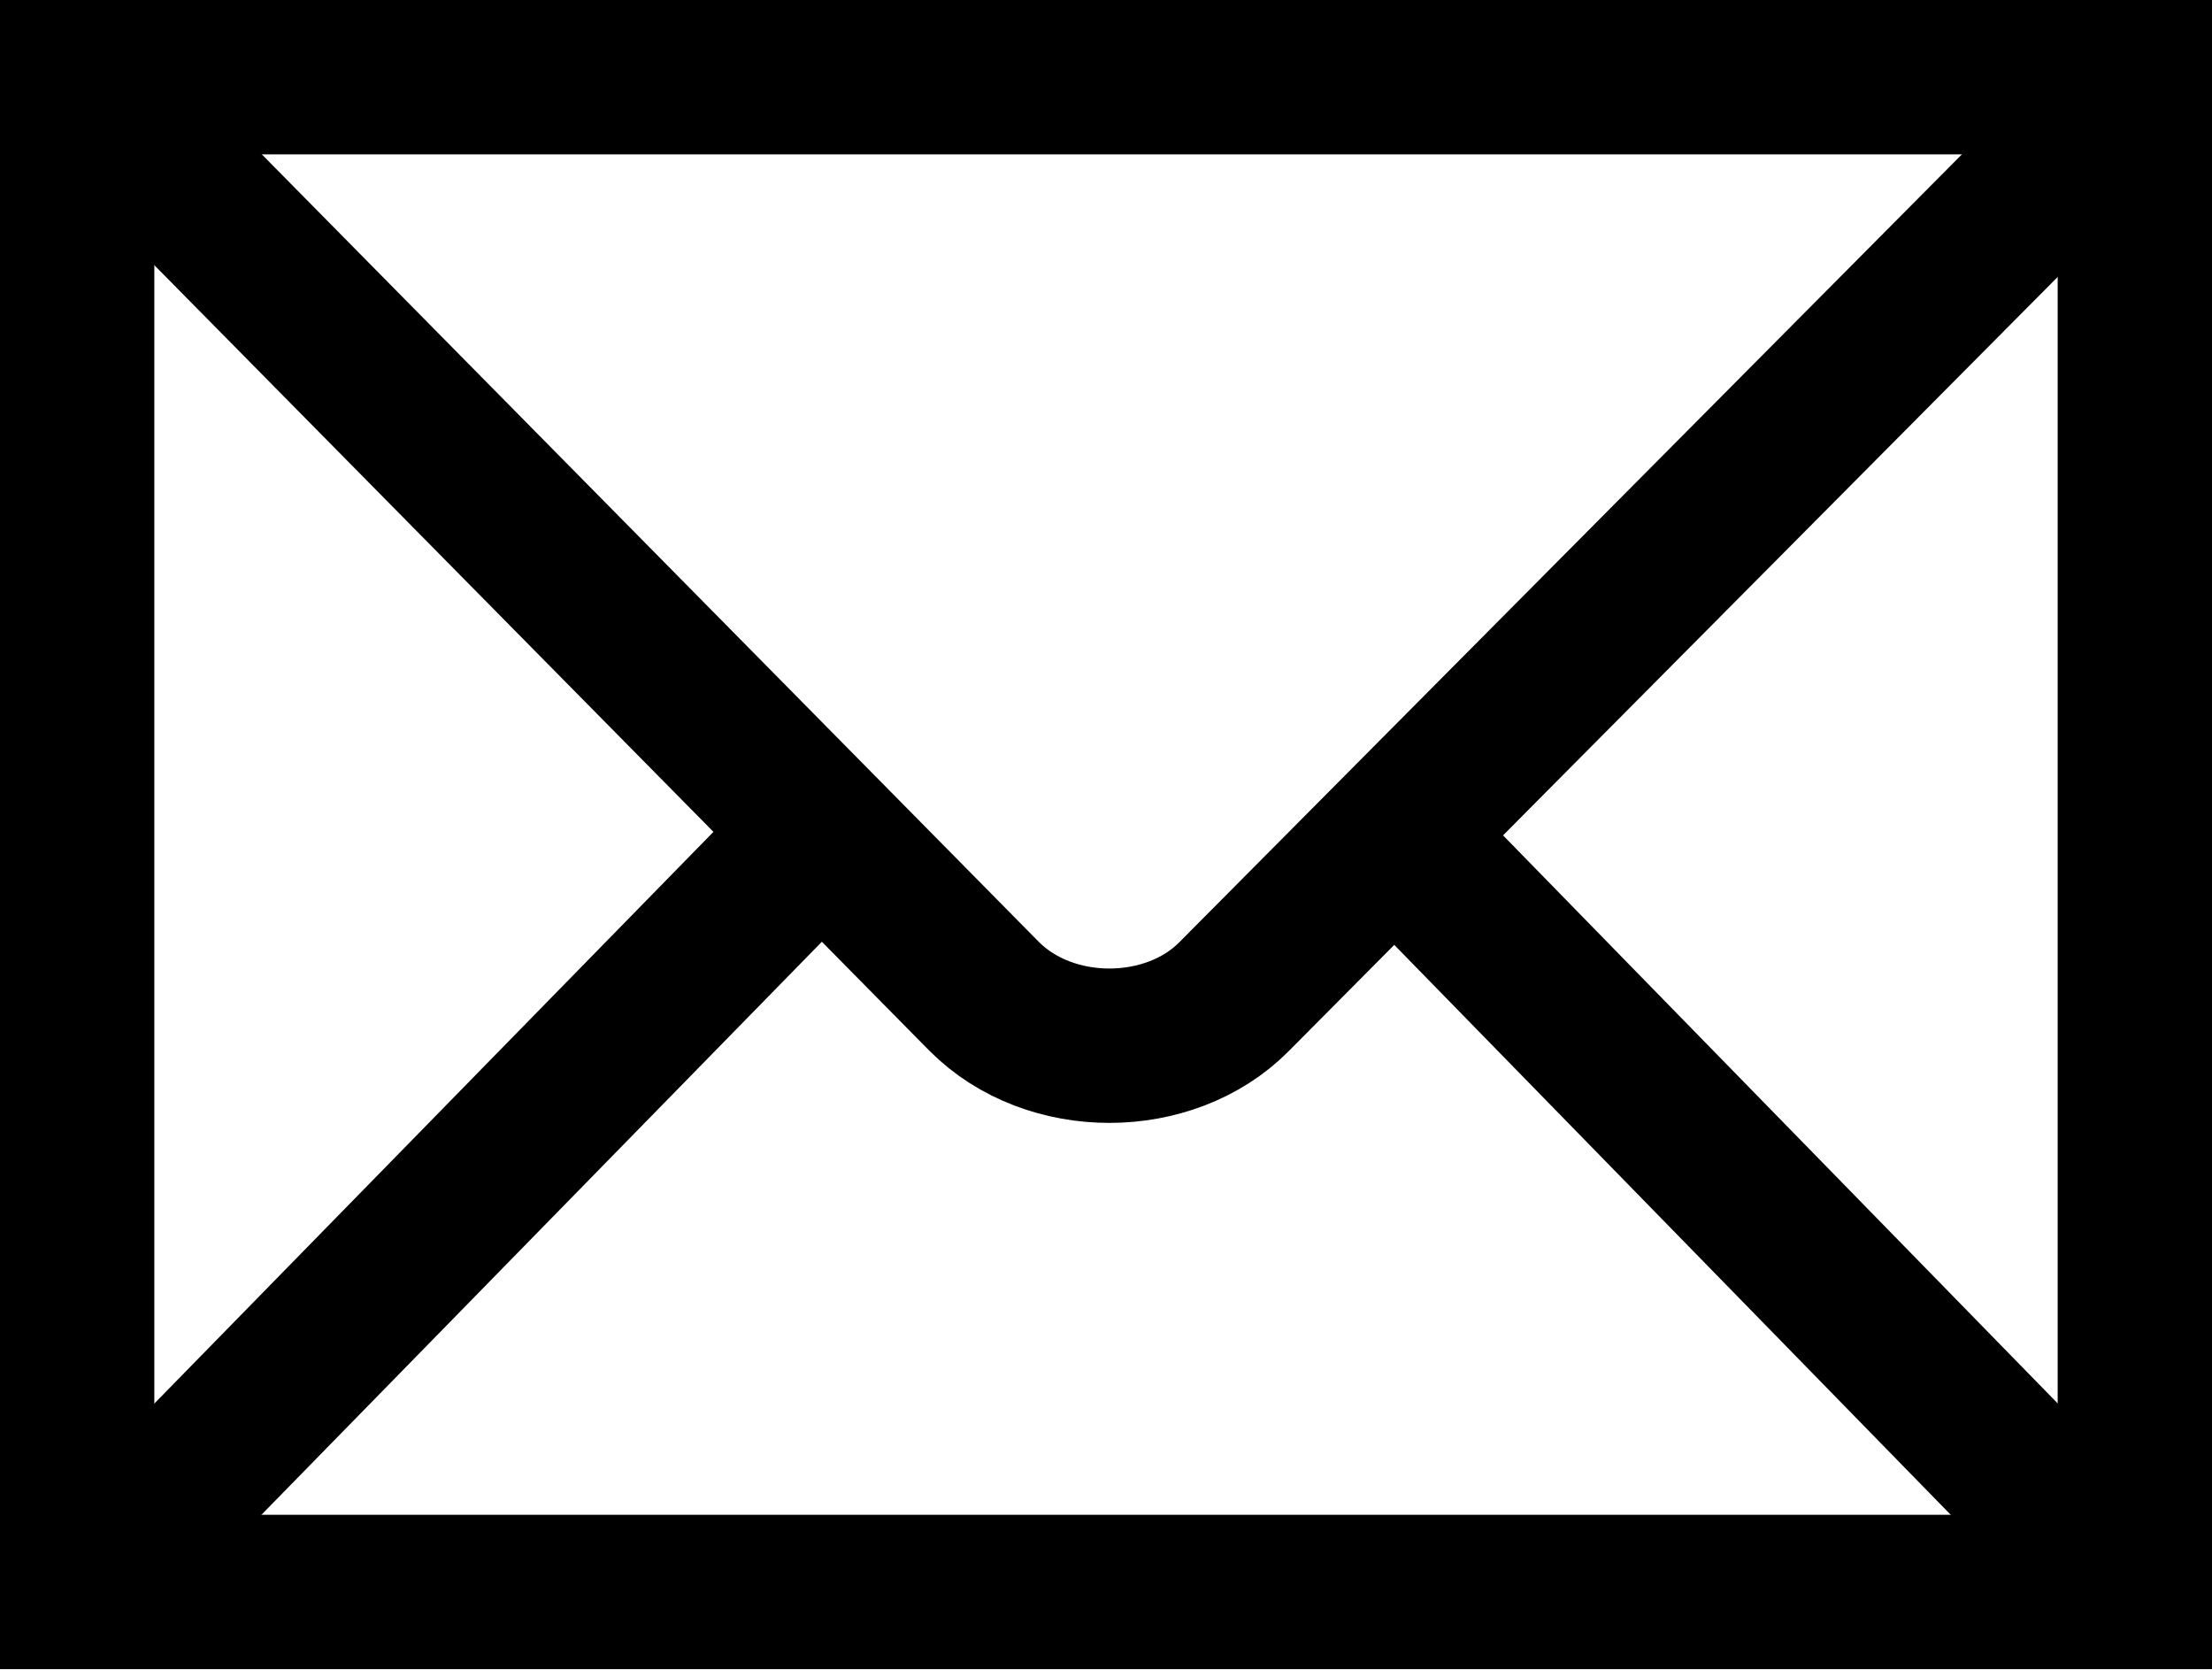
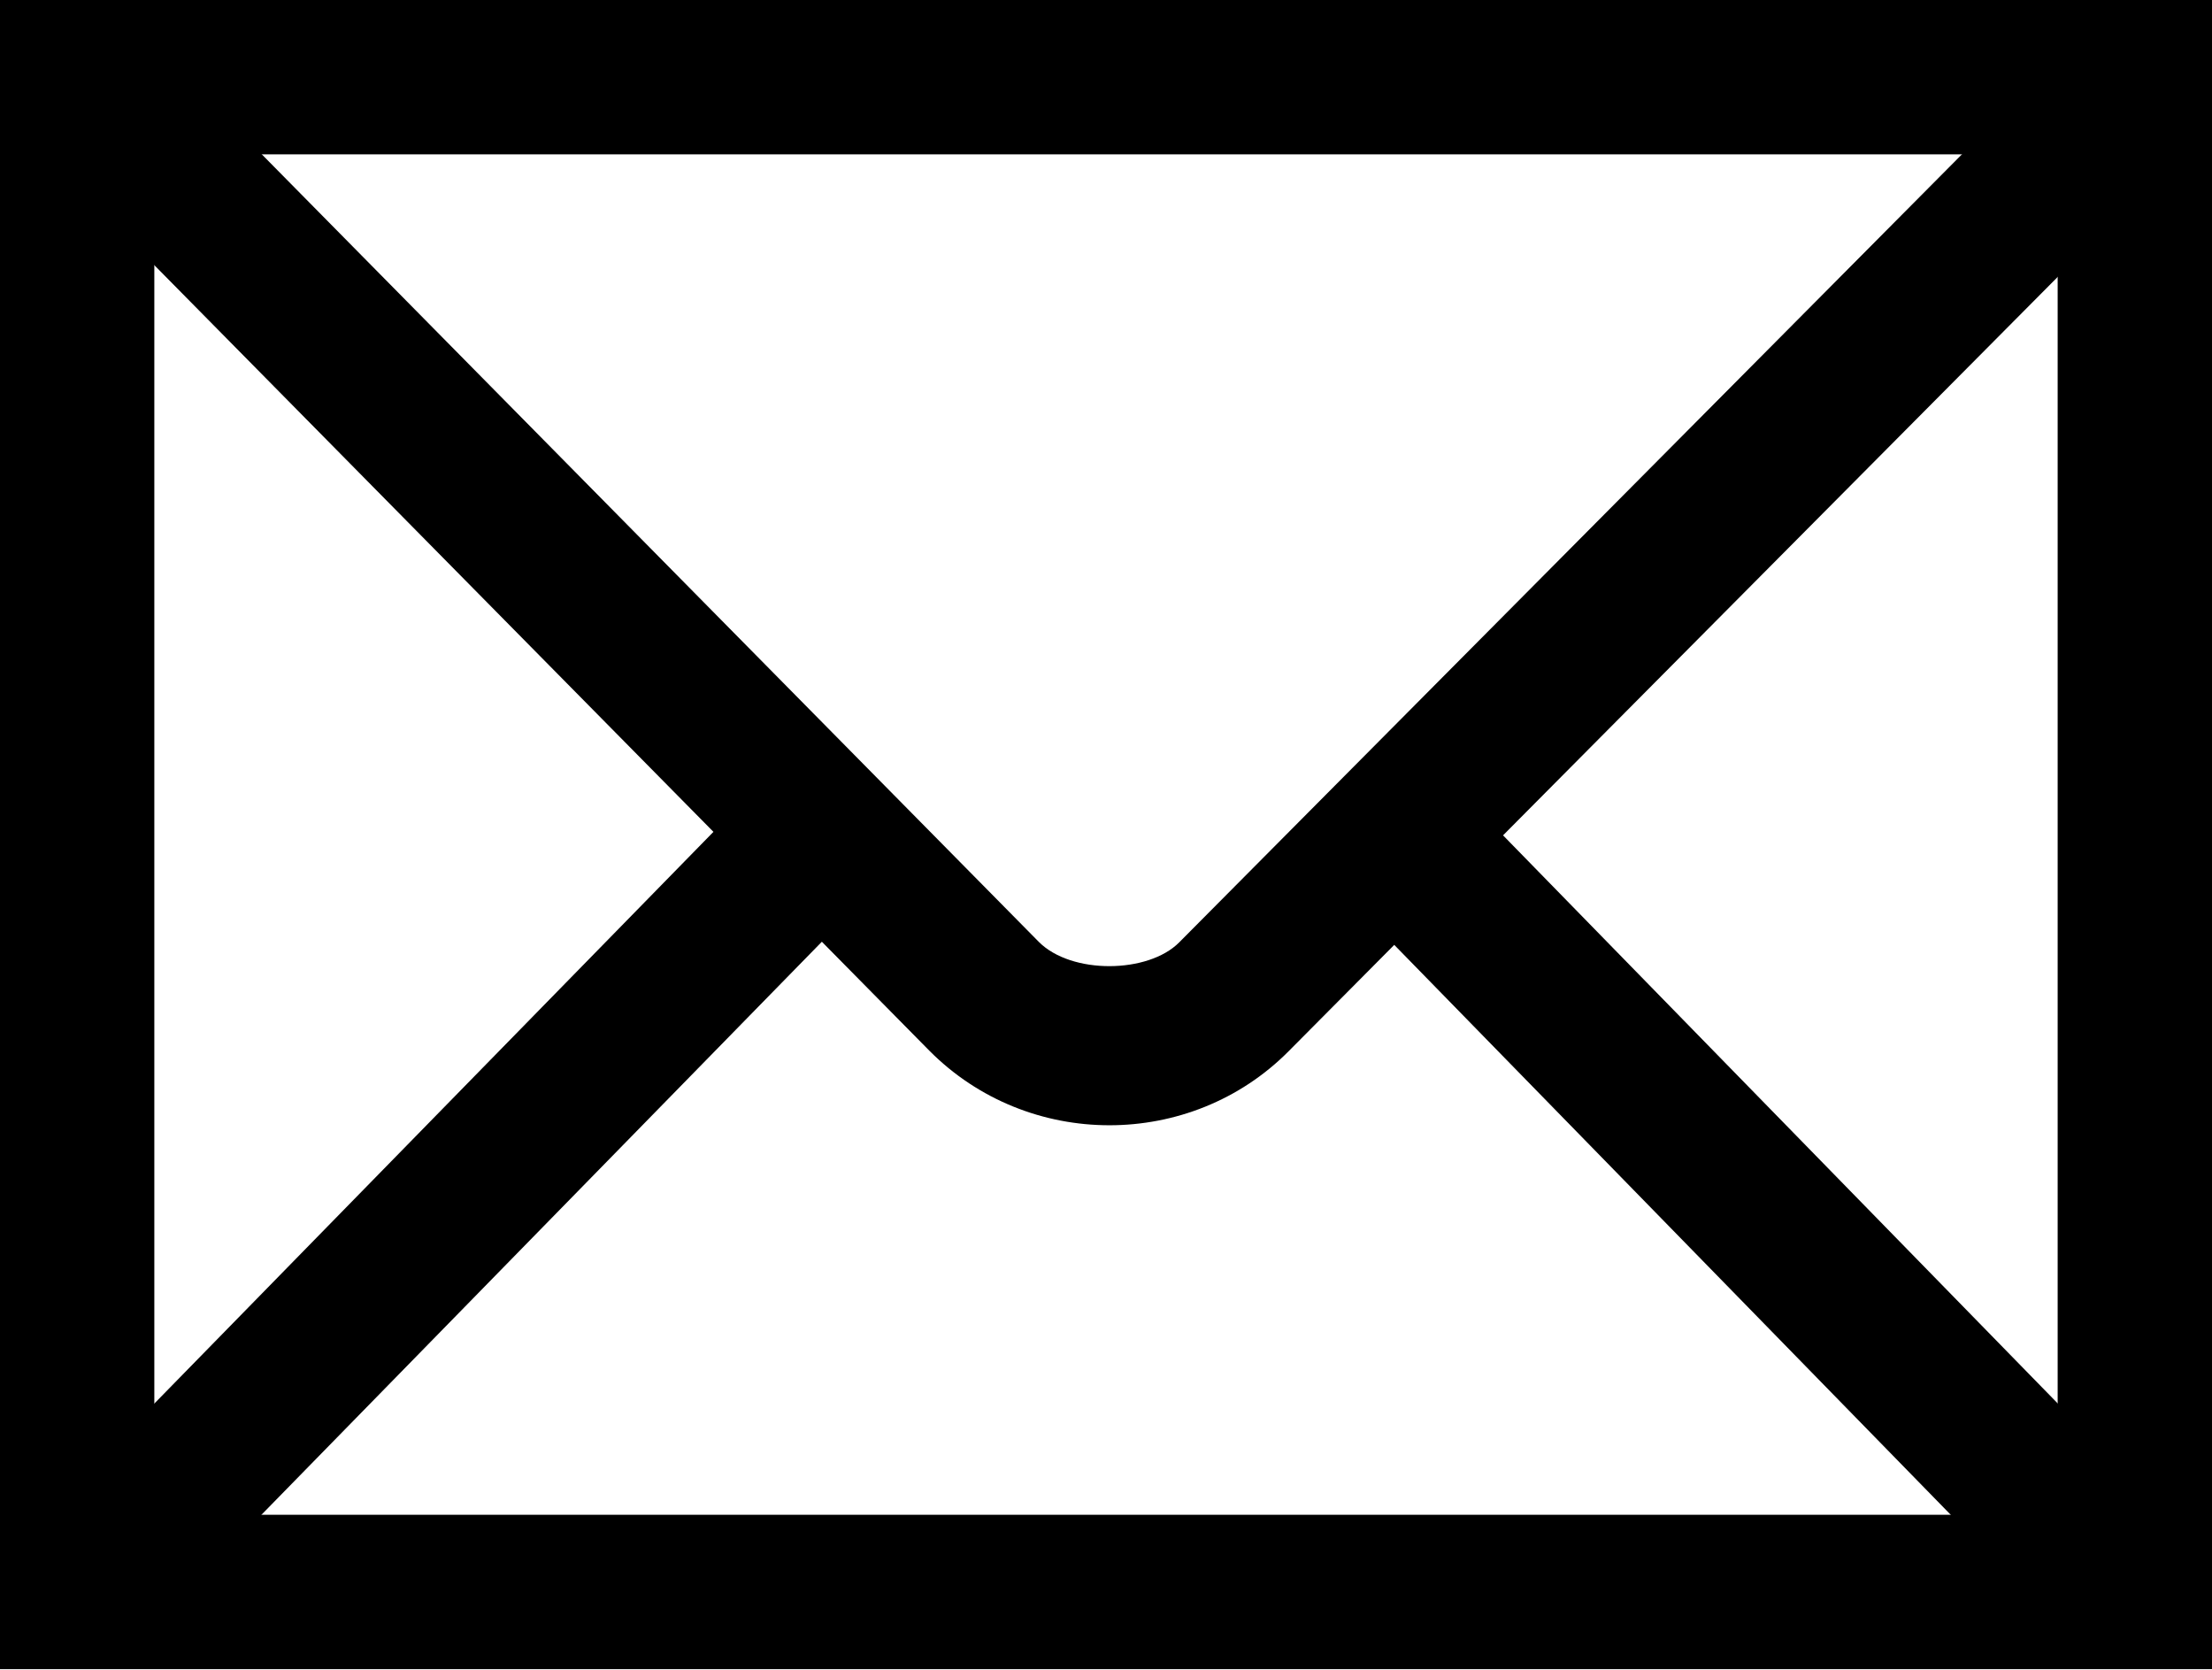
<svg xmlns="http://www.w3.org/2000/svg" height="331.469" version="1.0" width="439.371">
-   <g fill="none" stroke="#000" stroke-width="30.655">
-     <path d="M424.043 316.141V15.327H15.327v300.814h408.716z" />
-     <path d="M19.13 19.16l176.32 178.668c13.069 13.17 36.85 13.014 49.643.12L421.29 20.598M25.184 306.236L160.28 168.13m252.357 136.514l-131.453-134.6" />
+   <g stroke="none" stroke-width="30.655" color="#000" font-weight="400" font-family="sans-serif">
+     <path style="line-height:normal;font-variant-ligatures:normal;font-variant-position:normal;font-variant-caps:normal;font-variant-numeric:normal;font-variant-alternates:normal;font-feature-settings:normal;text-indent:0;text-align:start;text-decoration-line:none;text-decoration-style:solid;text-decoration-color:#000;text-transform:none;text-orientation:mixed;white-space:normal;shape-padding:0;isolation:auto;mix-blend-mode:normal;solid-color:#000;solid-opacity:1" d="M0 0v331.469h439.371V0zm30.654 30.654h378.06v270.16H30.655z" overflow="visible" />
+     <path style="line-height:normal;font-variant-ligatures:normal;font-variant-position:normal;font-variant-caps:normal;font-variant-numeric:normal;font-variant-alternates:normal;font-feature-settings:normal;text-indent:0;text-align:start;text-decoration-line:none;text-decoration-style:solid;text-decoration-color:#000;text-transform:none;text-orientation:mixed;white-space:normal;shape-padding:0;isolation:auto;mix-blend-mode:normal;solid-color:#000;solid-opacity:1" d="M30.04 8.395L8.22 29.925l133.49 135.268L14.228 295.518l21.914 21.437 127.105-129.94 21.309 21.594.015.016c19.658 19.81 51.958 19.71 71.397.125l20.974-21.111 124.73 127.715 21.933-21.418-125.053-128.05L432.164 31.4 410.416 9.795l-176.2 177.353-.003.004c-6.148 6.196-21.405 6.407-27.883-.12z" overflow="visible" />
  </g>
</svg>
